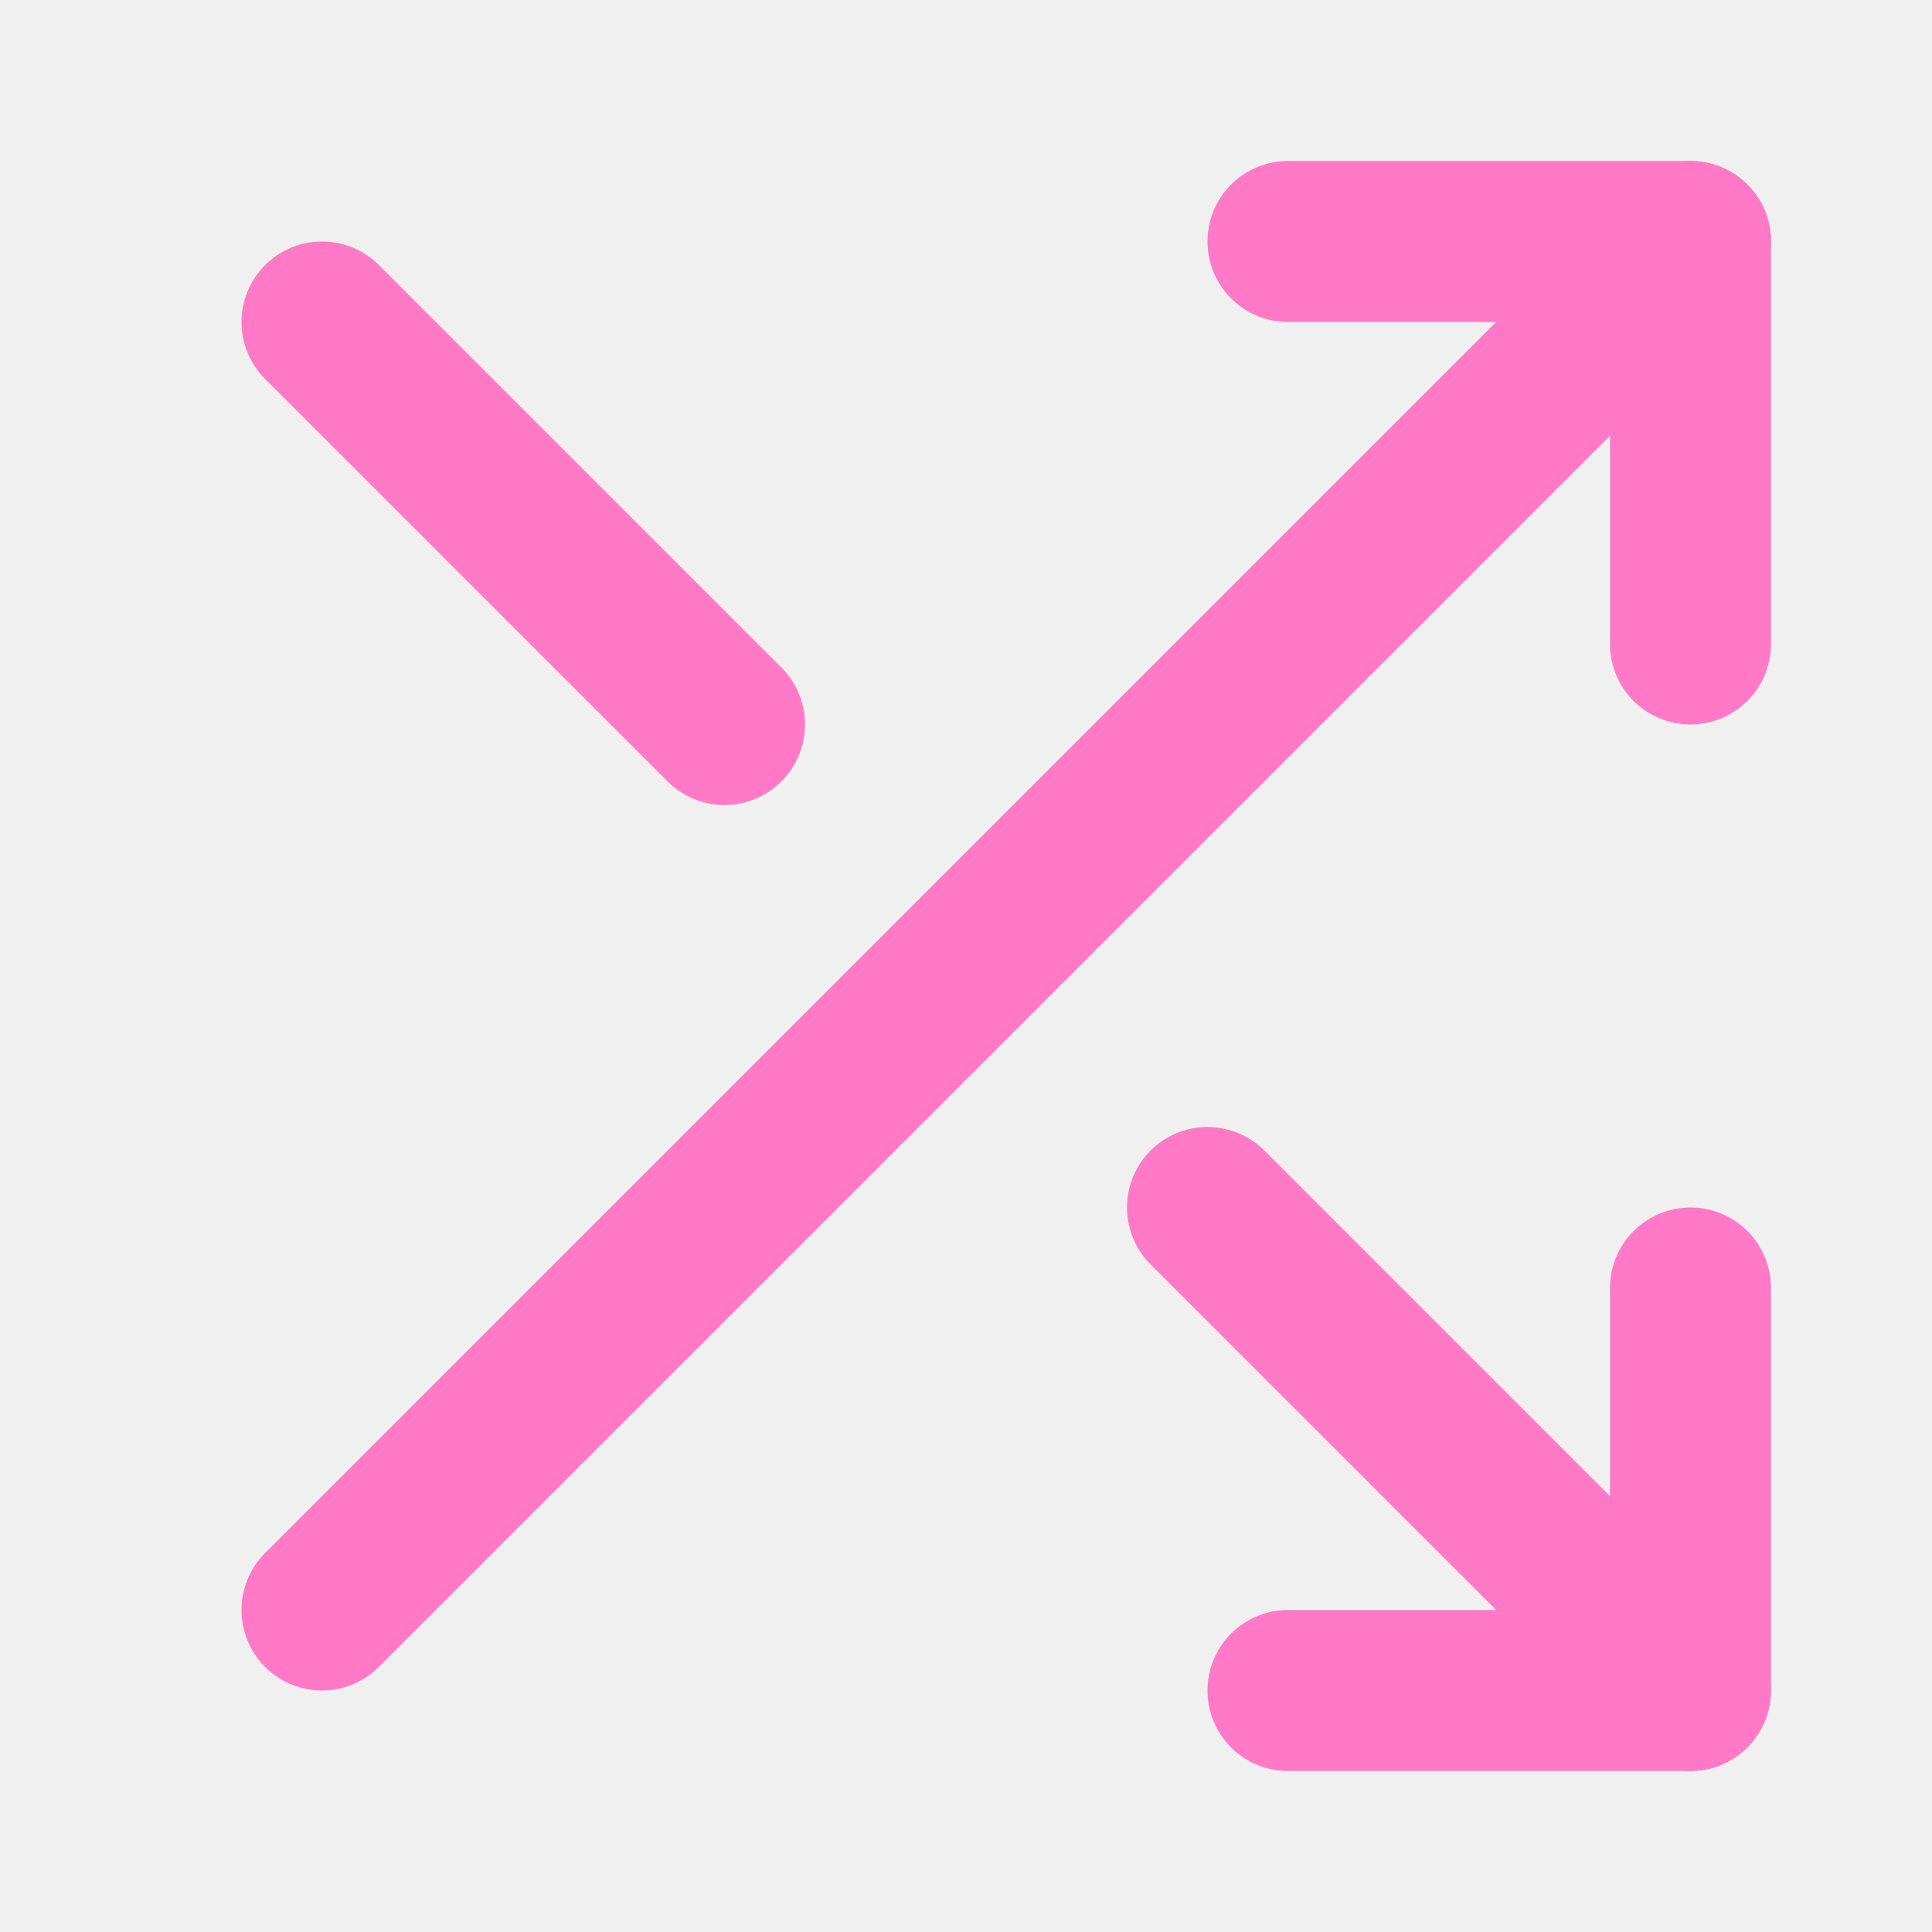
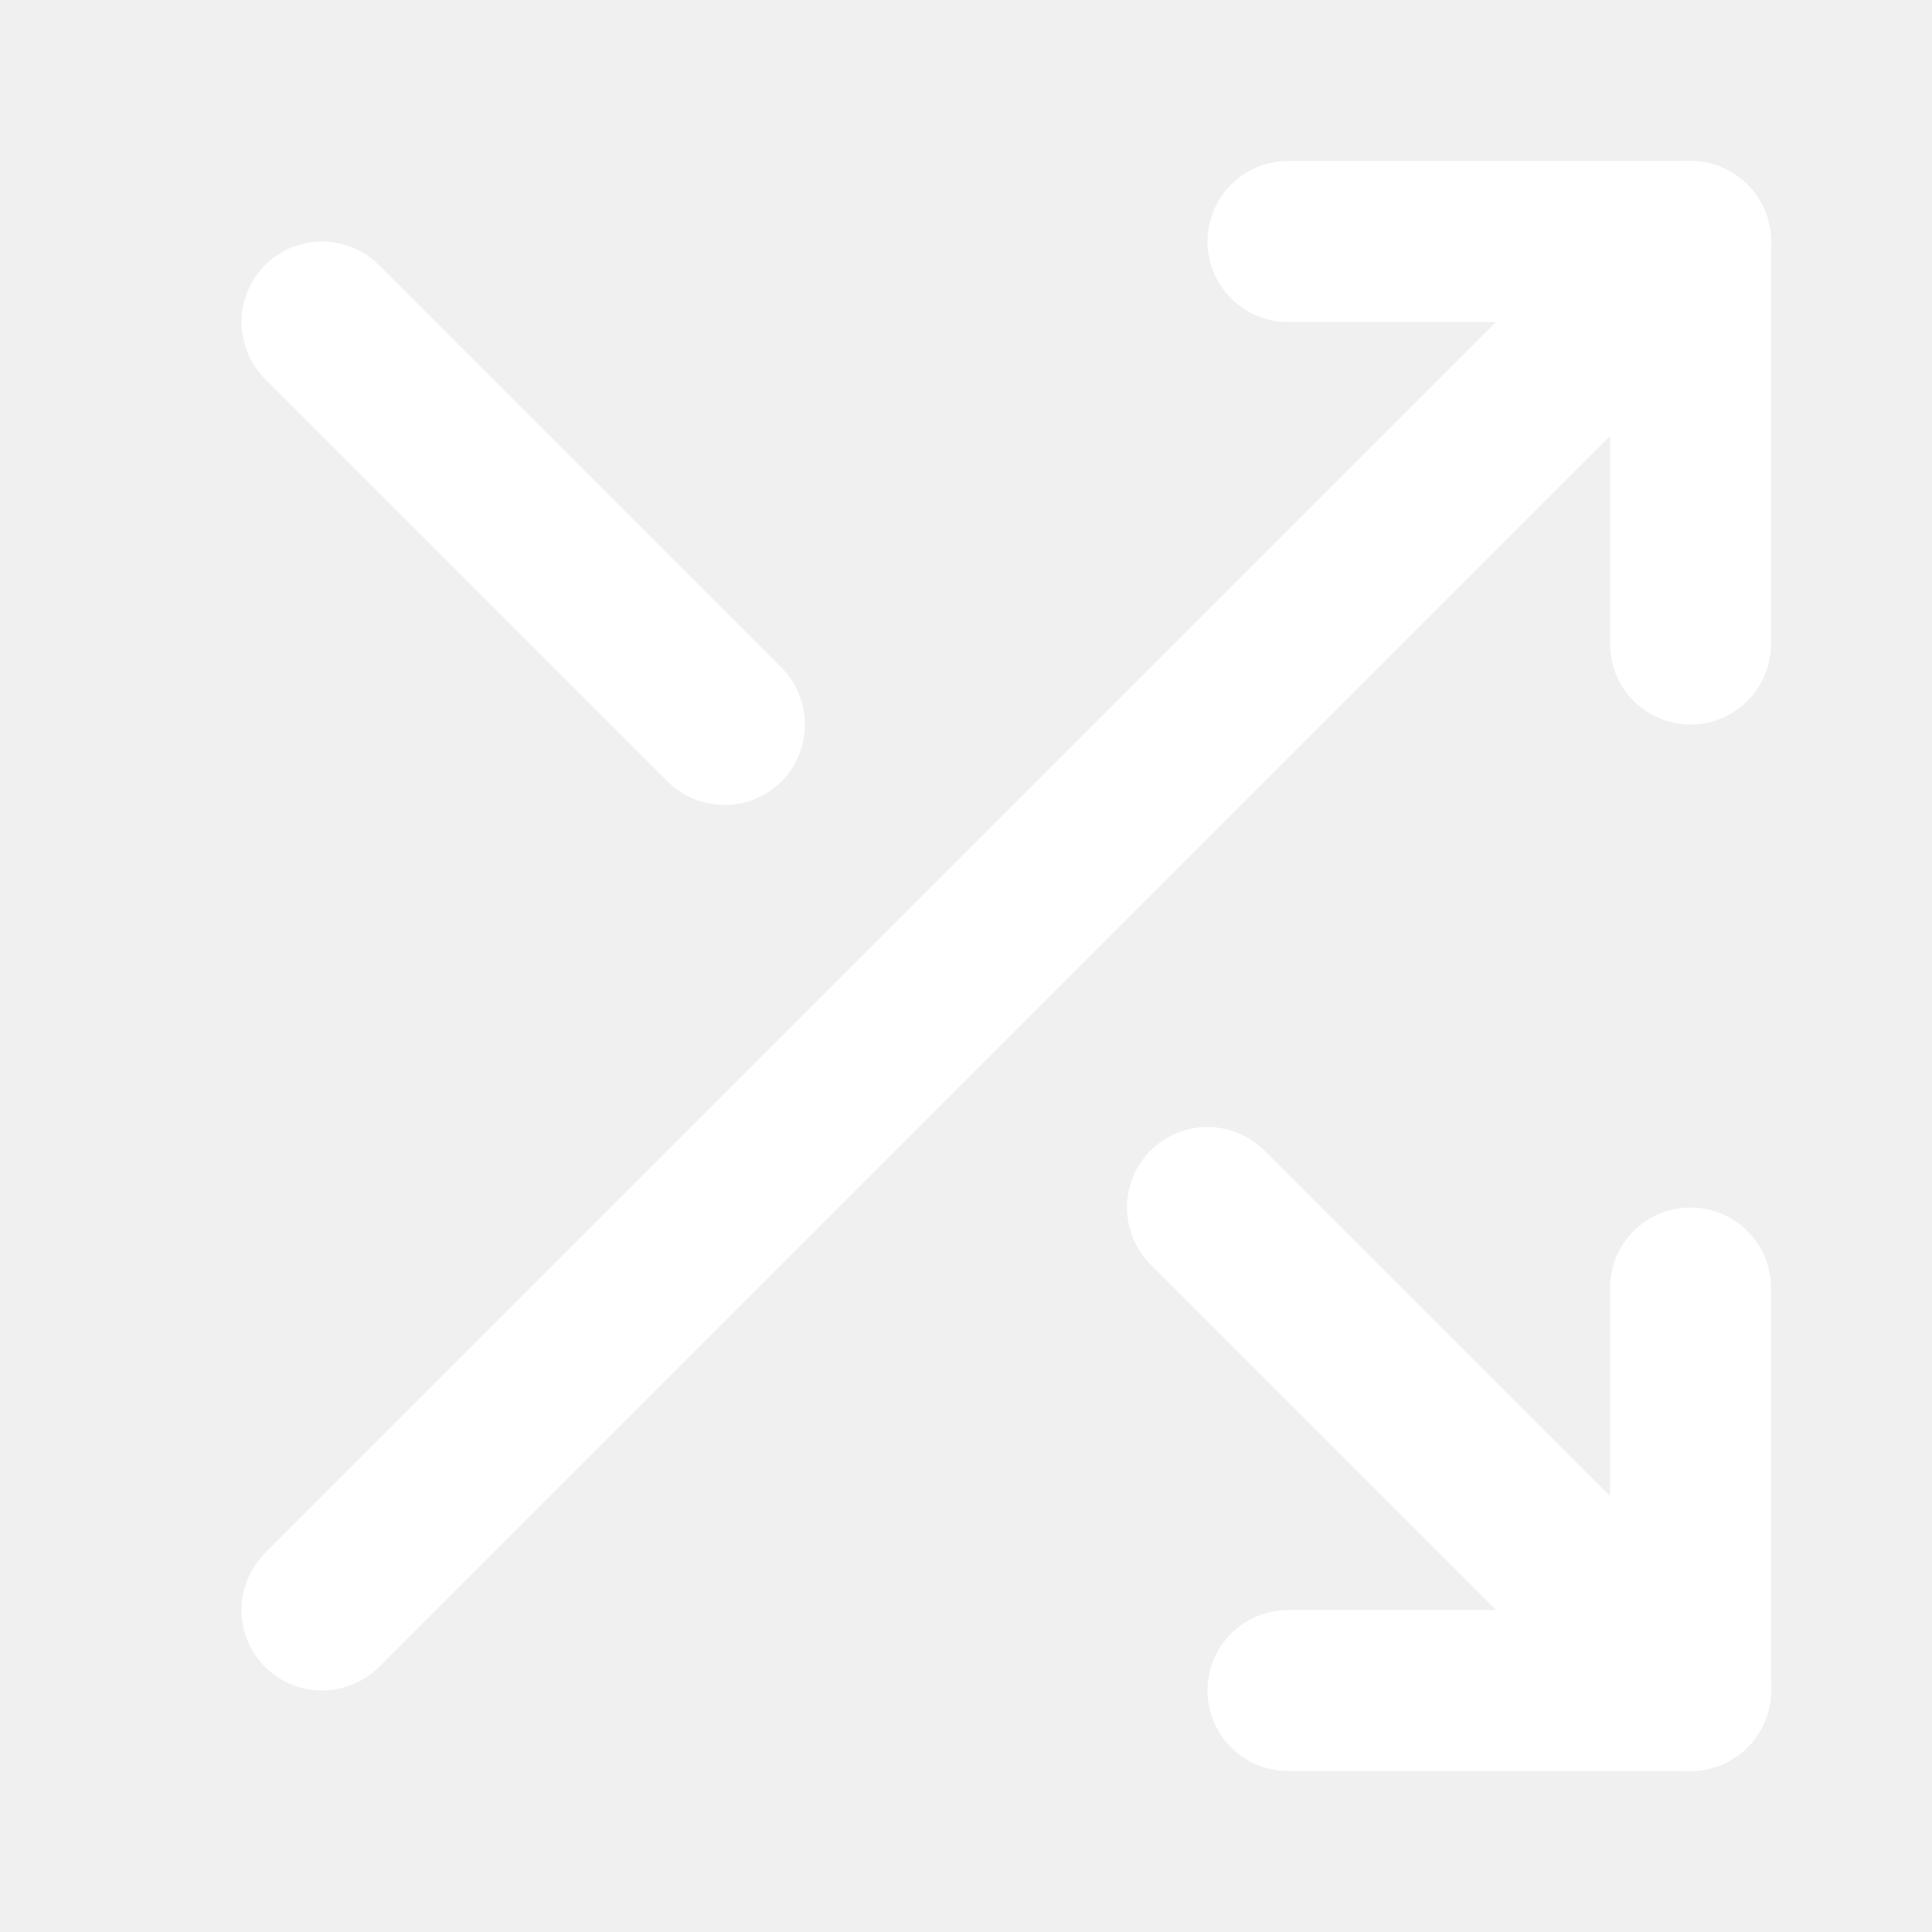
- <svg xmlns="http://www.w3.org/2000/svg" width="32" height="32" viewBox="0 0 24 24" fill="none" stroke="#ff79c6" stroke-width="2" stroke-linecap="round" stroke-linejoin="round">
+ <svg xmlns="http://www.w3.org/2000/svg" width="32" height="32" viewBox="0 0 24 24" fill="none" stroke="white" stroke-width="2" stroke-linecap="round" stroke-linejoin="round">
  <polyline points="16 3 21 3 21 8" />
  <line x1="4" y1="20" x2="21" y2="3" />
  <polyline points="21 16 21 21 16 21" />
  <line x1="15" y1="15" x2="21" y2="21" />
  <line x1="4" y1="4" x2="9" y2="9" />
</svg>
